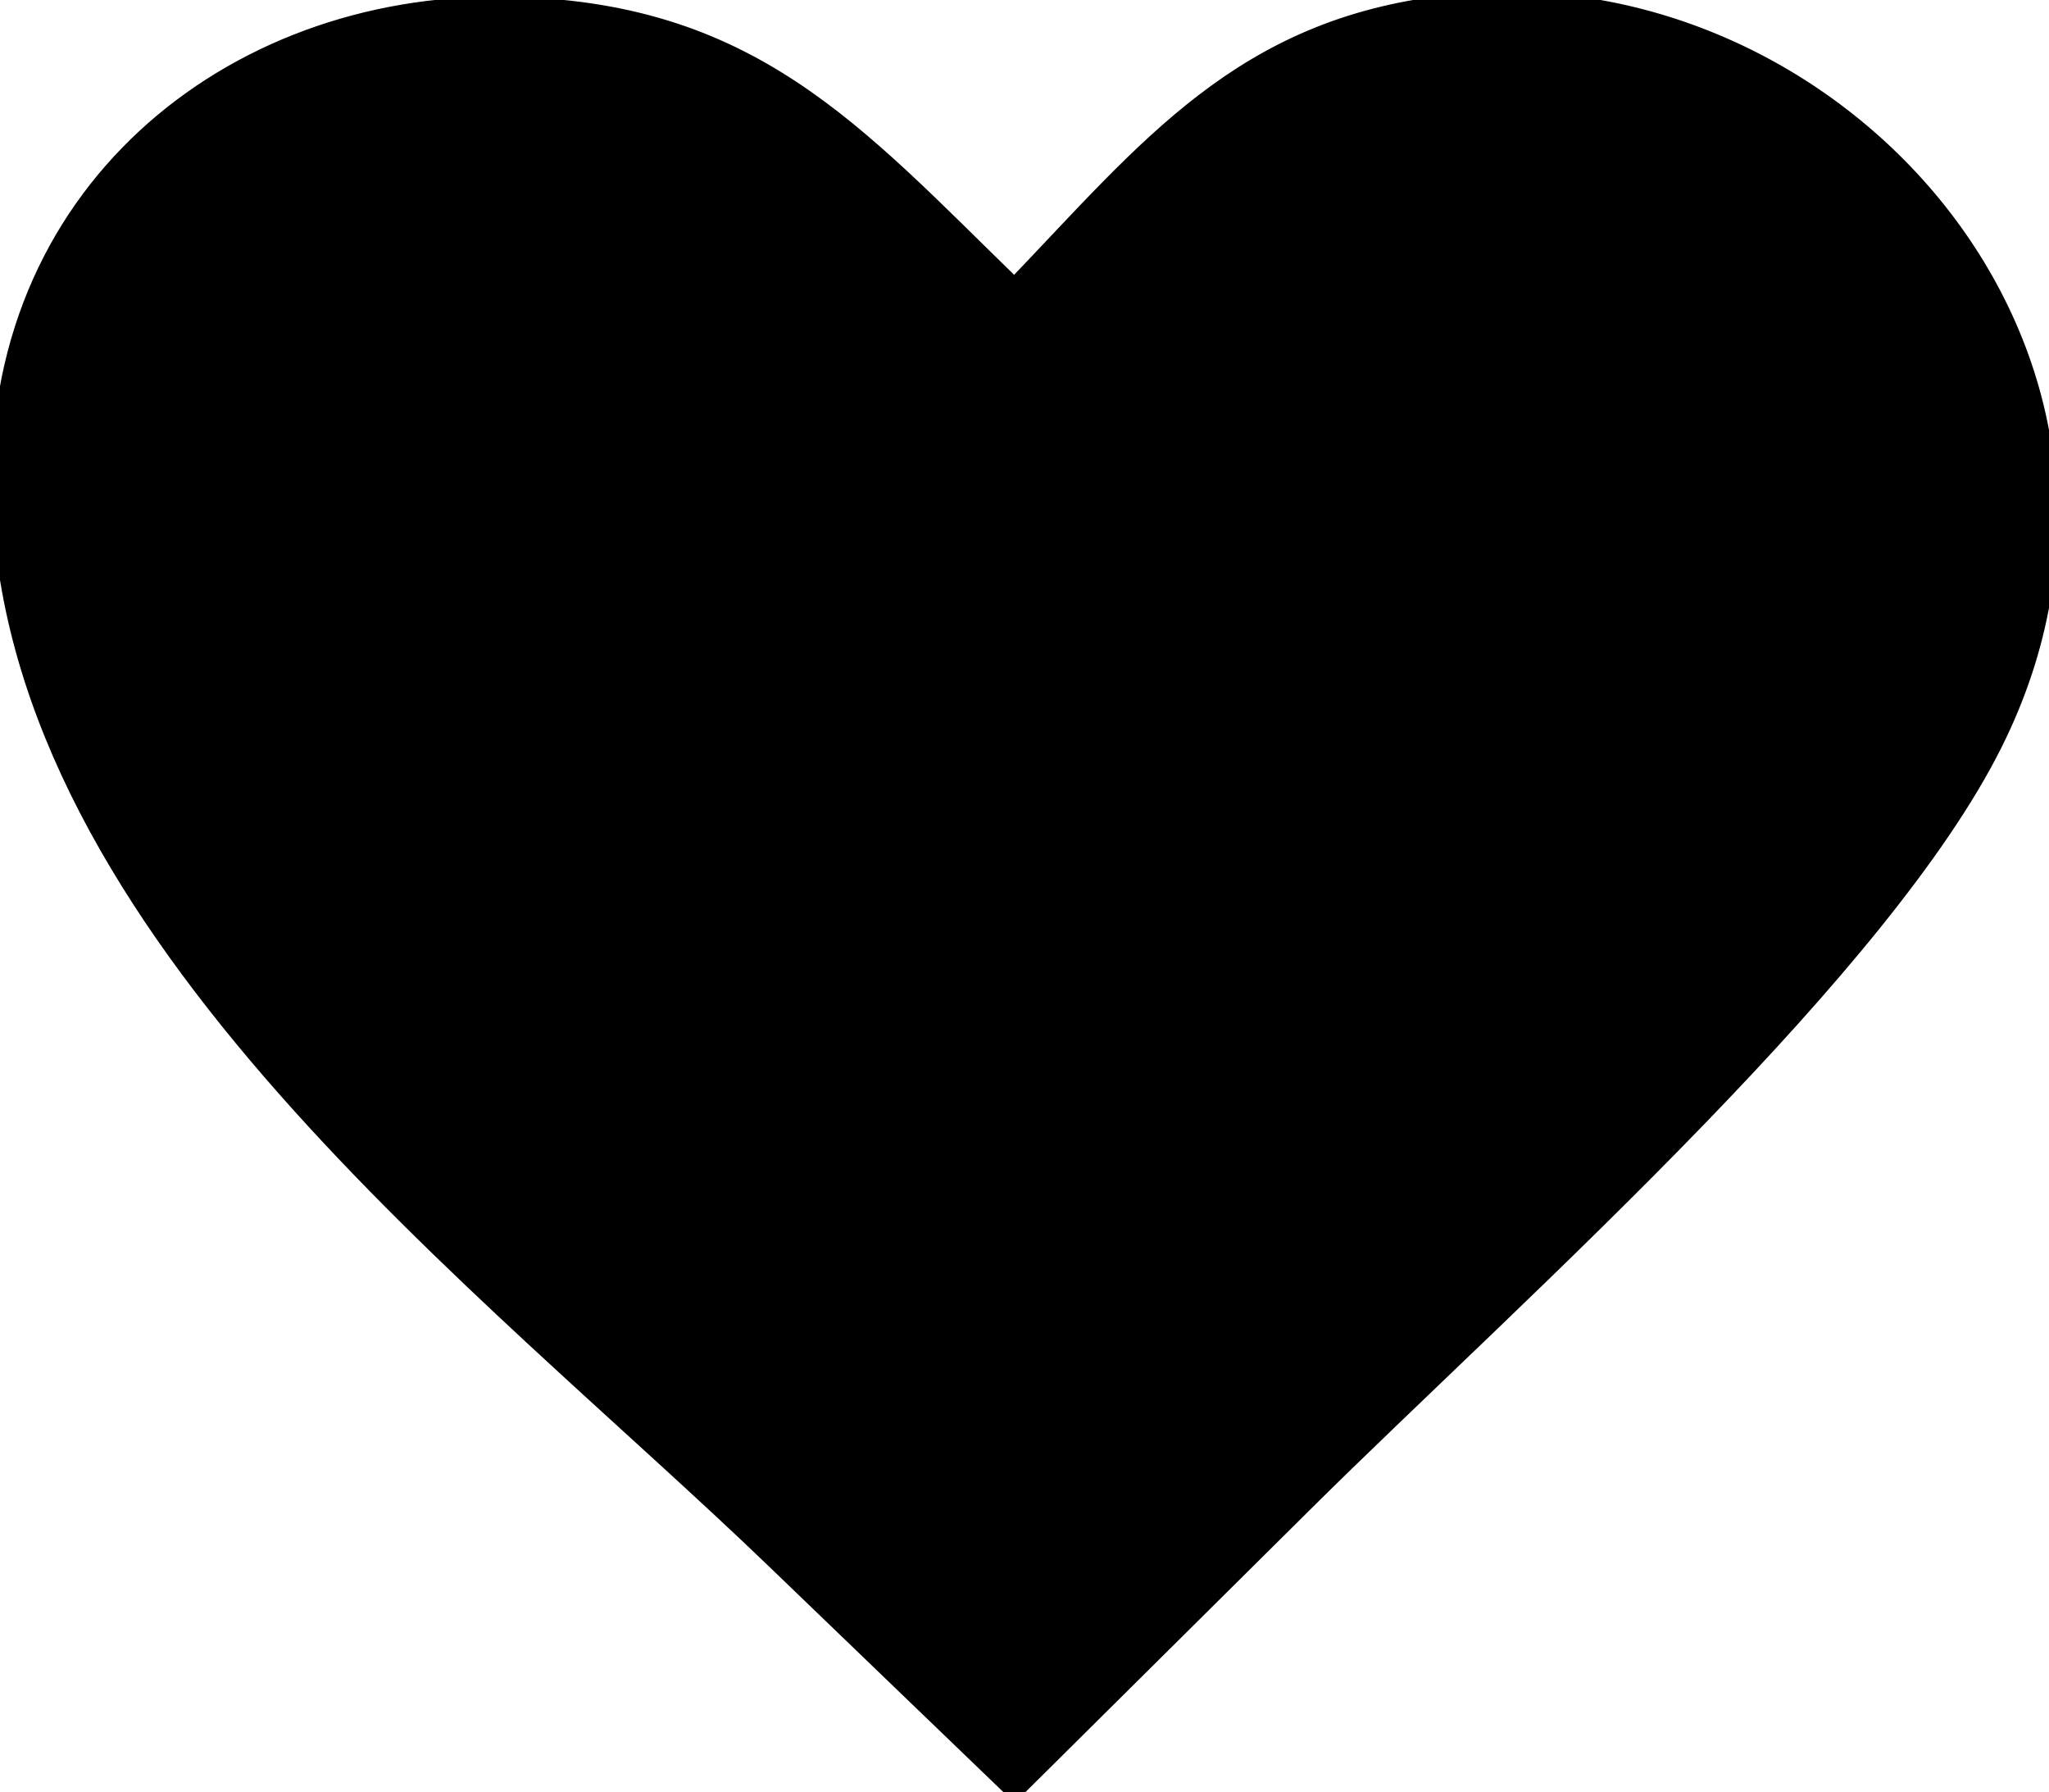
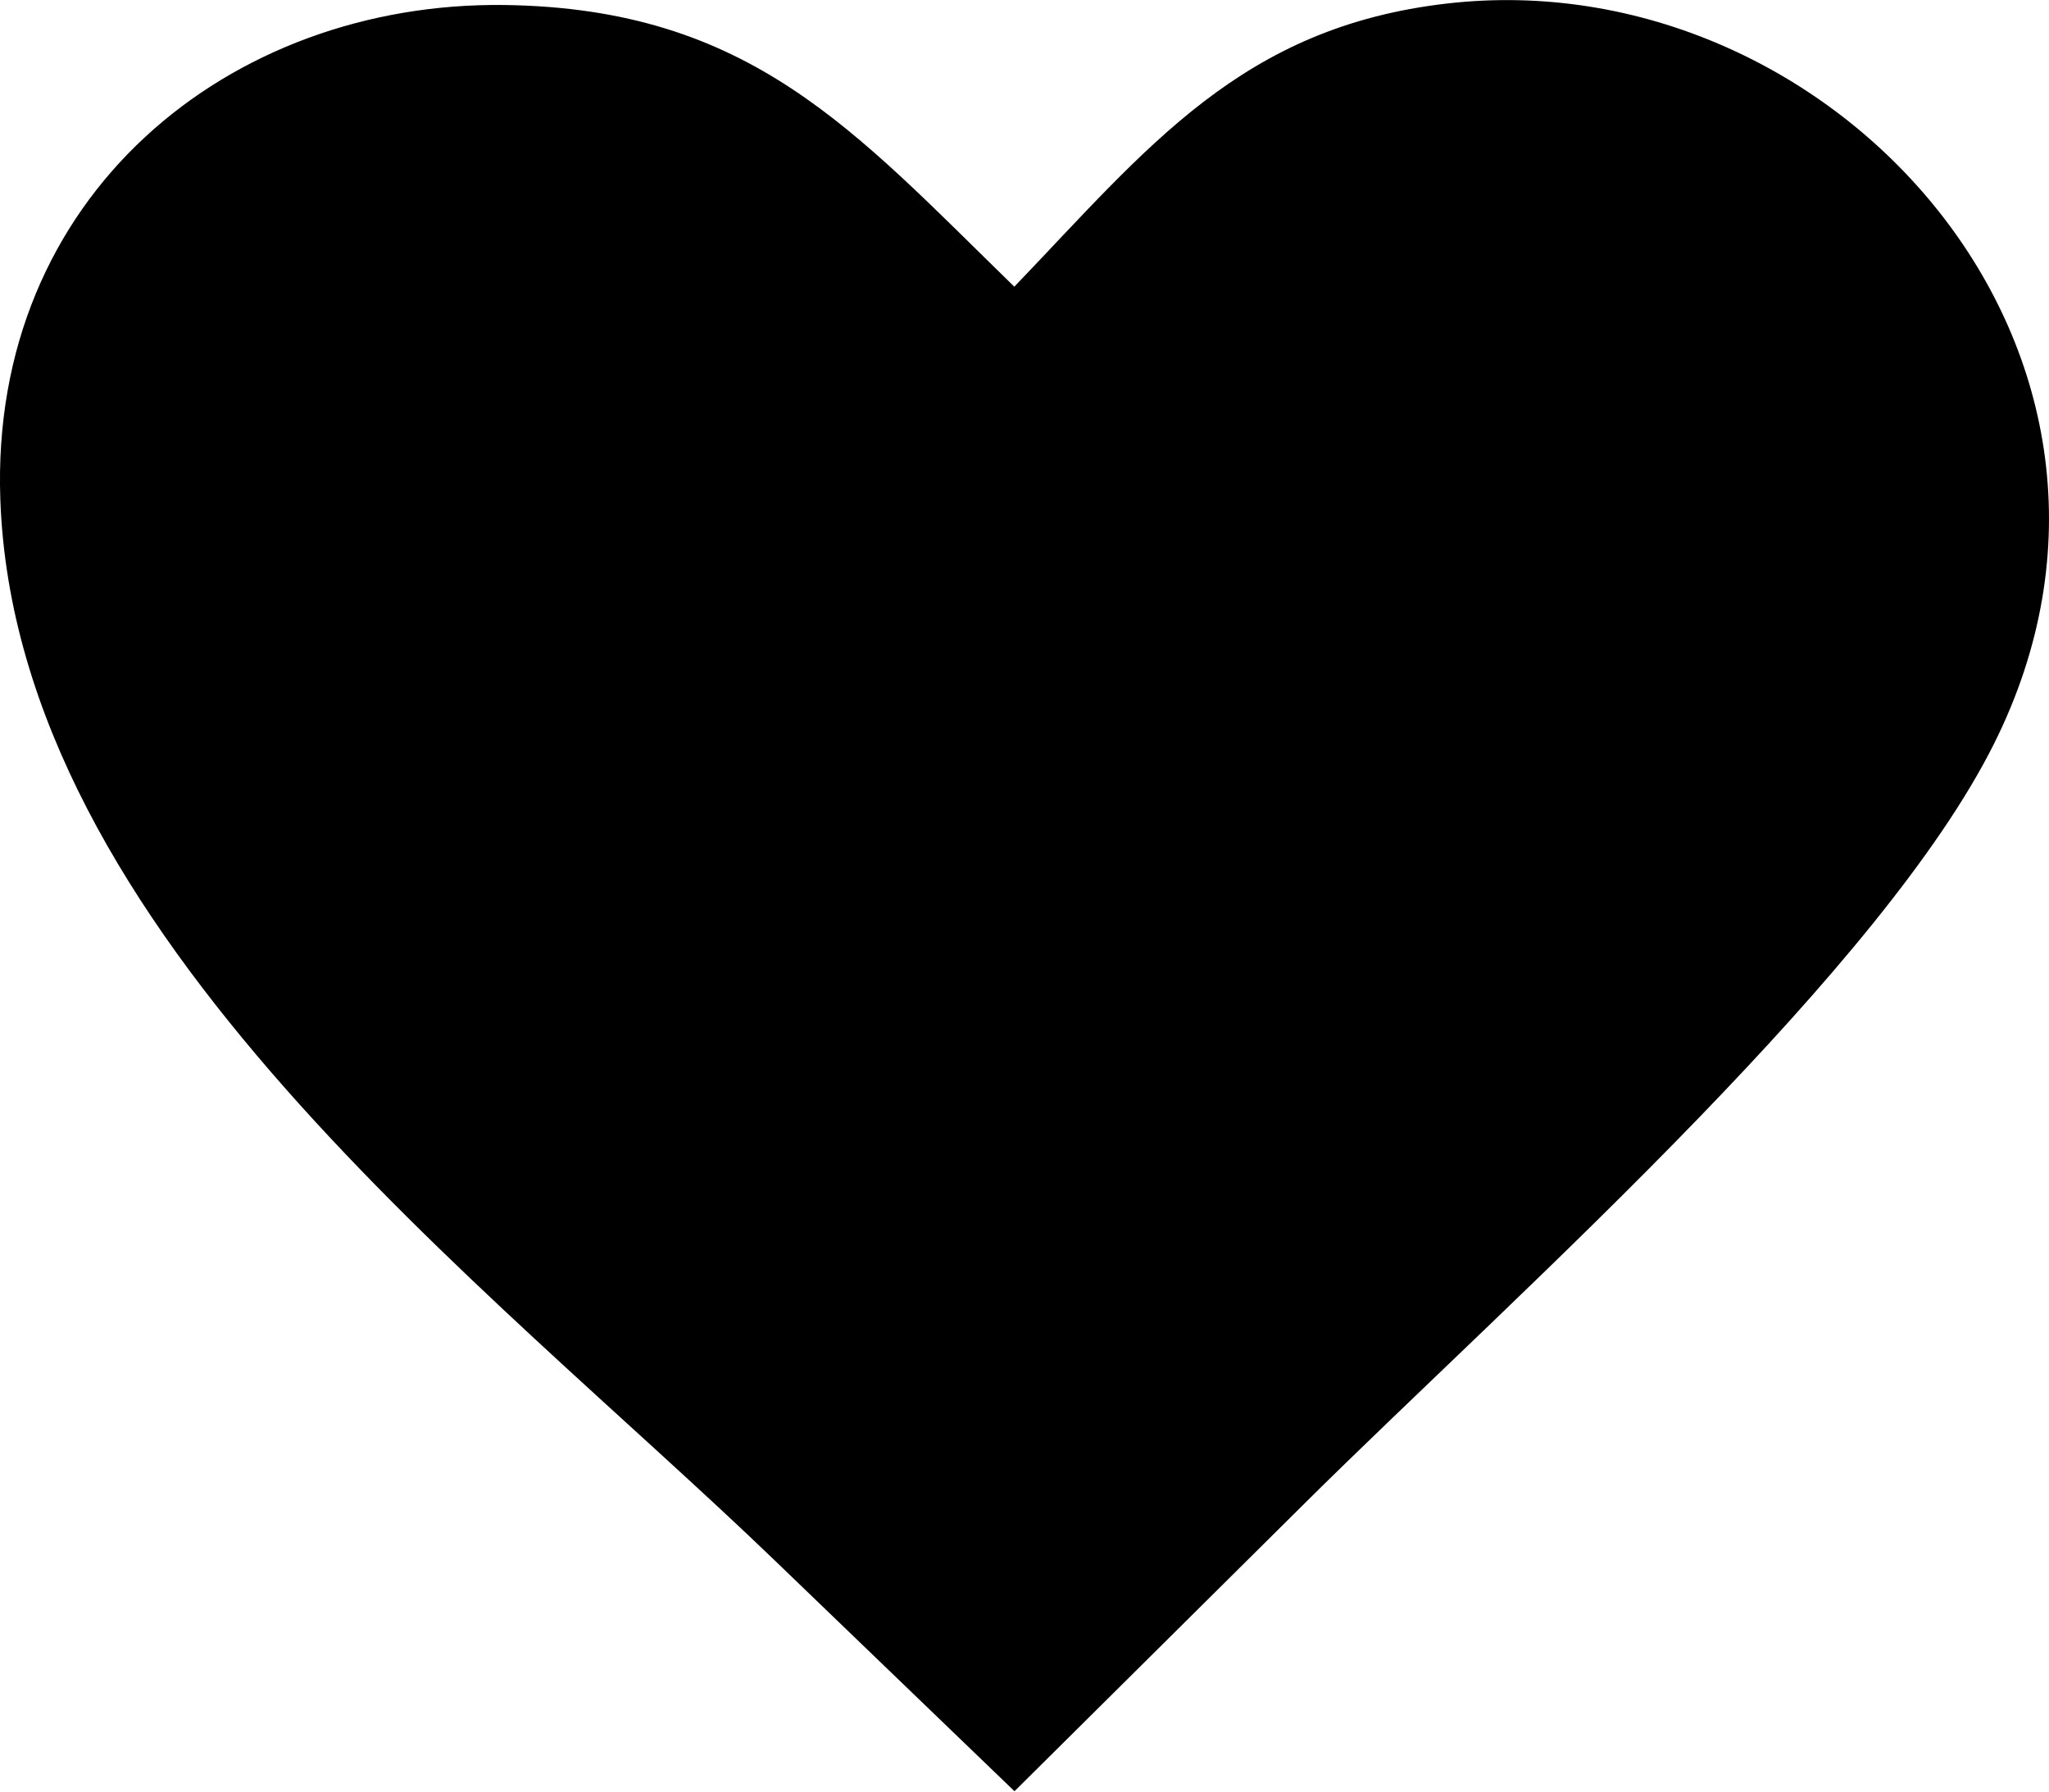
<svg xmlns="http://www.w3.org/2000/svg" version="1.1" id="Layer_1" x="0px" y="0px" viewBox="0 0 122.88 107.41" style="enable-background:new 0 0 122.88 107.41" xml:space="preserve">
  <style type="text/css">.st0{fill-rule:evenodd;clip-rule:evenodd;}</style>
  <g>
-     <path fill="currentColor" stroke="currentColor" class="st0" d="M60.83,17.19C68.84,8.84,74.45,1.62,86.79,0.21c23.17-2.66,44.48,21.06,32.78,44.41 c-3.33,6.65-10.11,14.56-17.61,22.32c-8.23,8.52-17.34,16.87-23.72,23.2l-17.4,17.26L46.46,93.56C29.16,76.9,0.95,55.93,0.02,29.95 C-0.63,11.75,13.73,0.09,30.25,0.3C45.01,0.5,51.22,7.84,60.83,17.19L60.83,17.19L60.83,17.19z" />
+     <path fill="currentColor" stroke="none" class="st0" d="M60.83,17.19C68.84,8.84,74.45,1.62,86.79,0.21c23.17-2.66,44.48,21.06,32.78,44.41 c-3.33,6.65-10.11,14.56-17.61,22.32c-8.23,8.52-17.34,16.87-23.72,23.2l-17.4,17.26L46.46,93.56C29.16,76.9,0.95,55.93,0.02,29.95 C-0.63,11.75,13.73,0.09,30.25,0.3C45.01,0.5,51.22,7.84,60.83,17.19L60.83,17.19L60.83,17.19z" />
  </g>
</svg>
